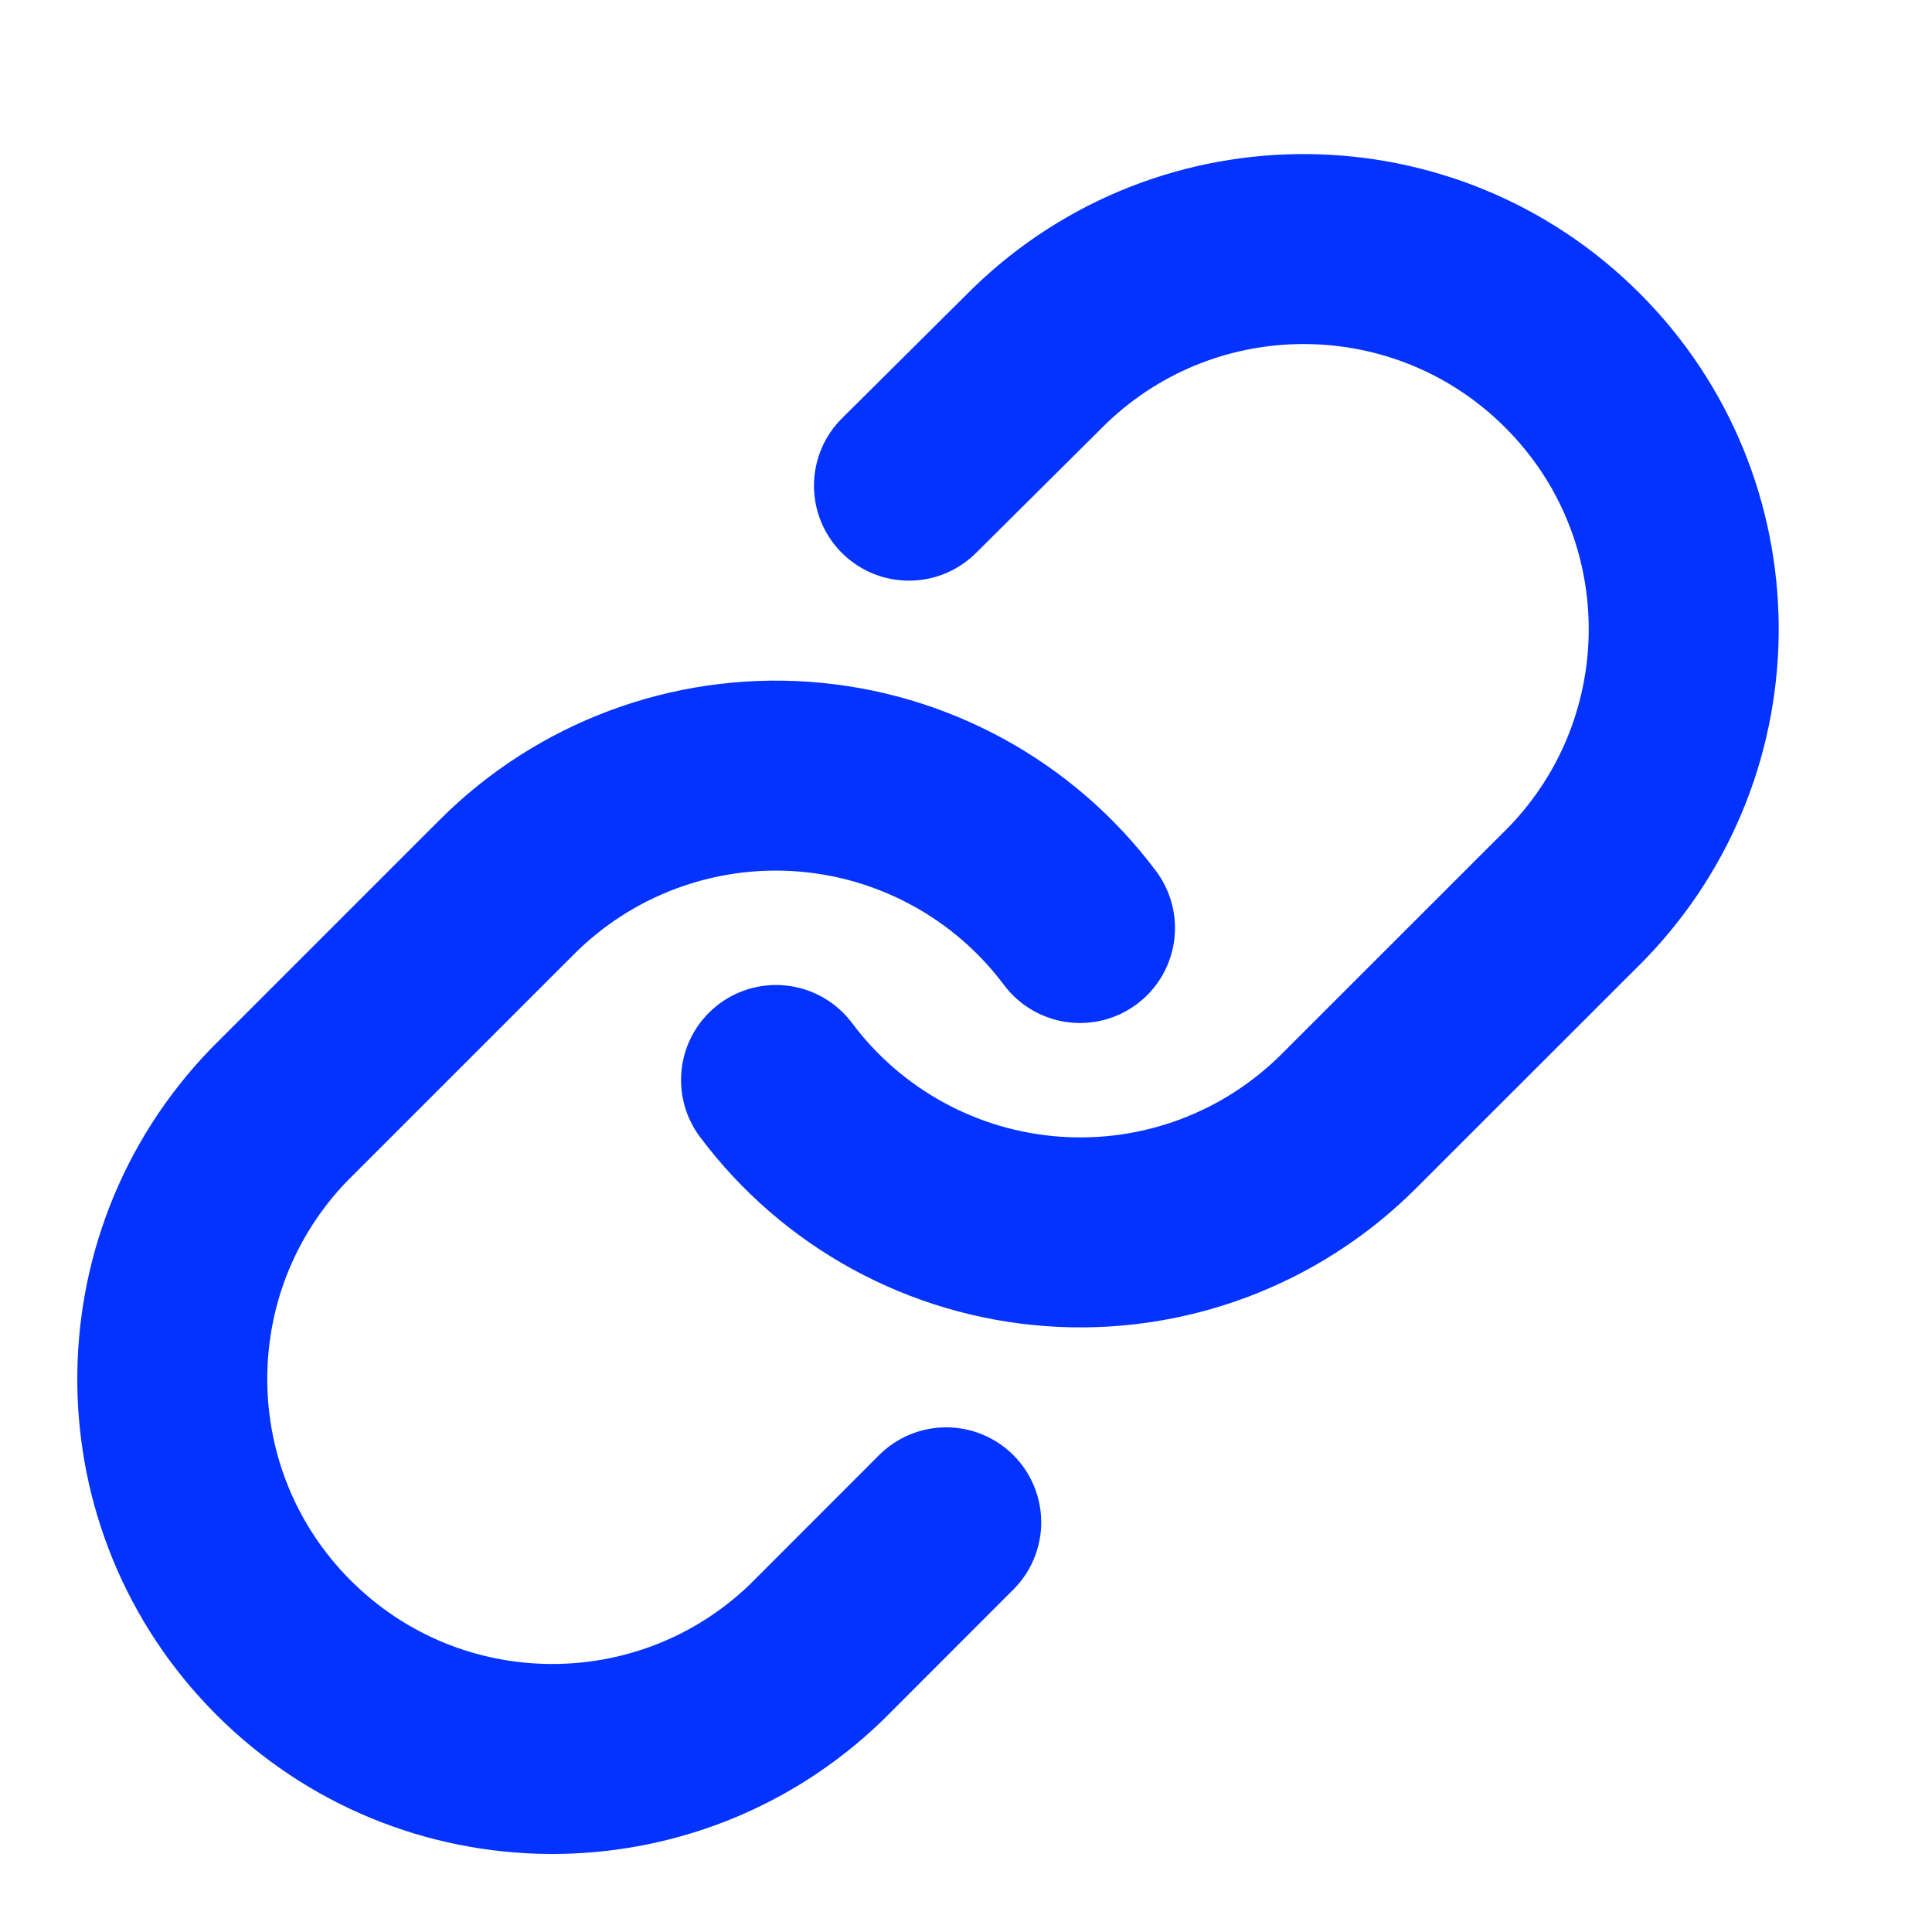
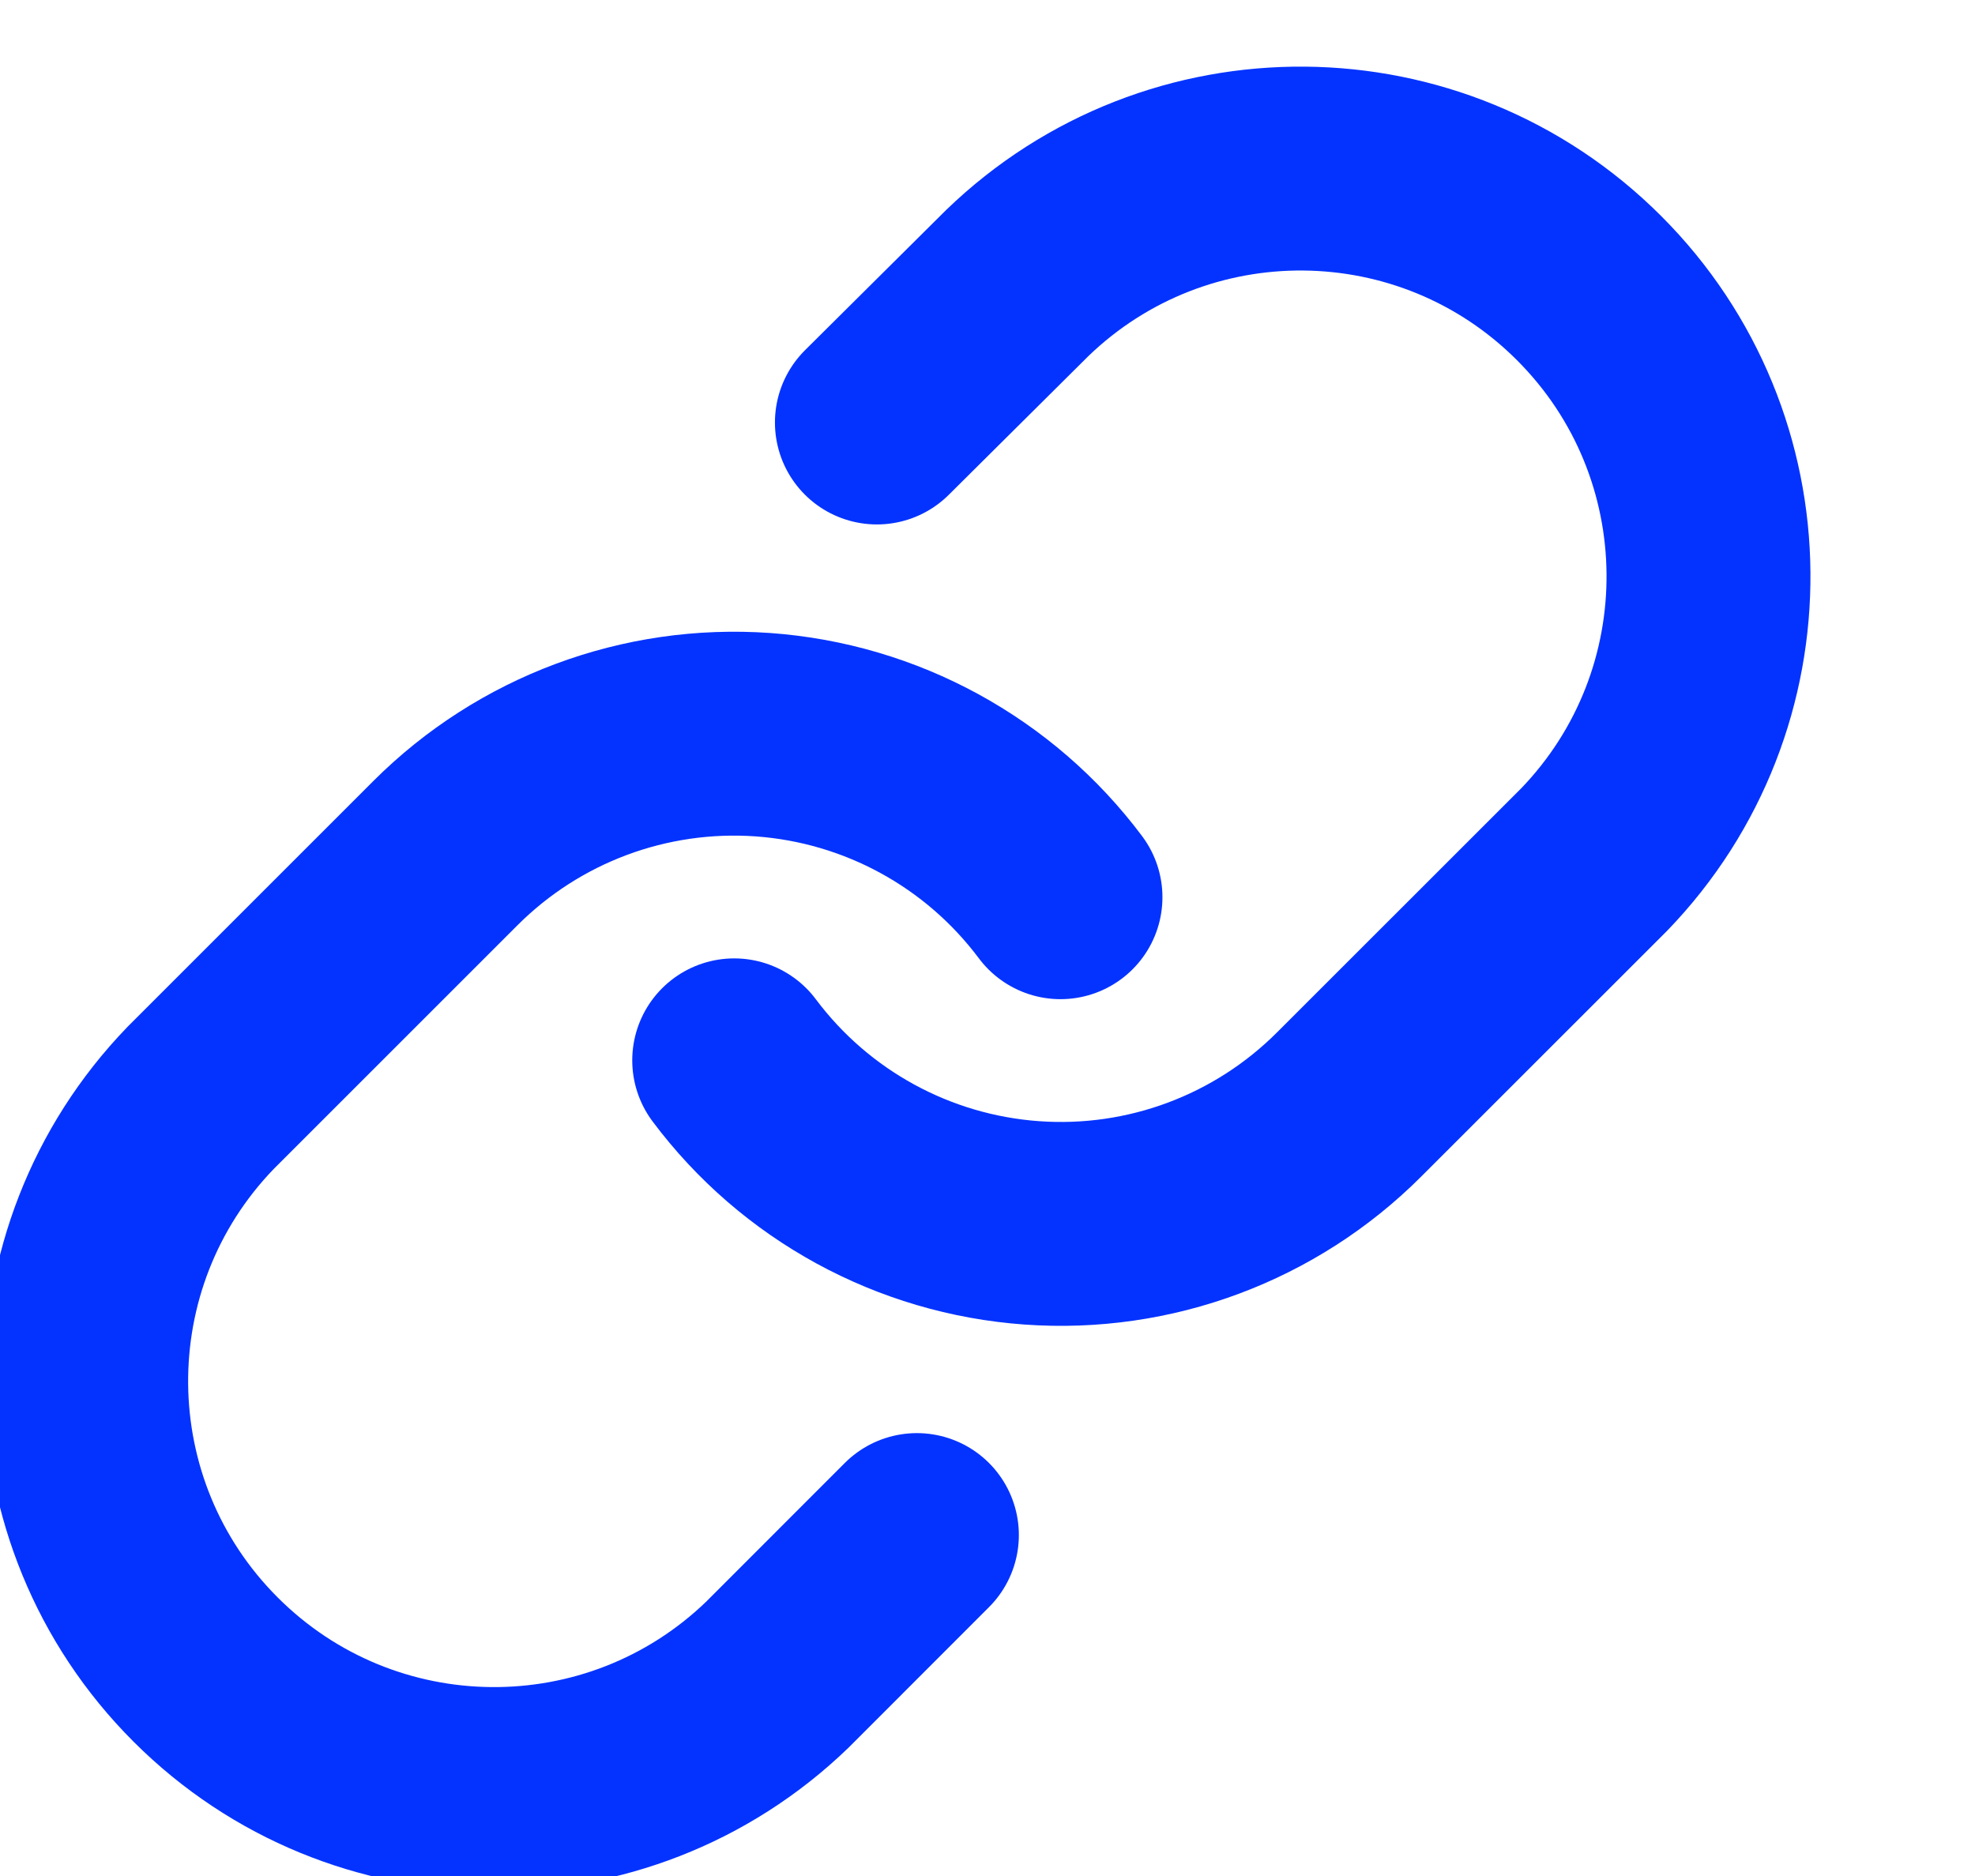
- <svg xmlns="http://www.w3.org/2000/svg" width="21px" height="21px" viewBox="0 0 21 21" version="1.1">
+ <svg xmlns="http://www.w3.org/2000/svg" width="20" height="19" viewBox="0 0 20 19">
  <g id="New-Group">
-     <path id="Traçado" d="M8.435 11.739 C9.153 12.699 10.252 13.299 11.447 13.385 12.643 13.471 13.816 13.033 14.663 12.185 L17.142 9.707 C18.707 8.086 18.685 5.51 17.091 3.917 15.498 2.324 12.922 2.301 11.301 3.867 L9.88 5.279" fill="none" stroke="#0433ff" stroke-width="2.065" stroke-opacity="1" stroke-linejoin="round" stroke-linecap="round" />
-     <path id="Traçado-1" d="M11.739 10.087 C11.021 9.127 9.922 8.527 8.727 8.441 7.531 8.356 6.358 8.793 5.51 9.641 L3.032 12.119 C1.467 13.74 1.489 16.316 3.082 17.909 4.676 19.503 7.252 19.525 8.873 17.96 L10.285 16.547" fill="none" stroke="#0433ff" stroke-width="2.065" stroke-opacity="1" stroke-linejoin="round" stroke-linecap="round" />
+     <path id="Traado" fill="none" stroke="#0433ff" stroke-width="2.065" stroke-linecap="round" stroke-linejoin="round" d="M 7.435 10.739 C 8.153 11.699 9.252 12.299 10.447 12.385 C 11.643 12.471 12.816 12.033 13.663 11.185 L 16.142 8.707 C 17.707 7.086 17.685 4.51 16.091 2.917 C 14.498 1.324 11.922 1.301 10.301 2.867 L 8.88 4.279" />
+     <path id="path1" fill="none" stroke="#0433ff" stroke-width="2.065" stroke-linecap="round" stroke-linejoin="round" d="M 10.739 9.087 C 10.021 8.127 8.922 7.527 7.727 7.441 C 6.531 7.356 5.358 7.793 4.51 8.641 L 2.032 11.119 C 0.467 12.74 0.489 15.316 2.082 16.909 C 3.676 18.503 6.252 18.525 7.873 16.96 L 9.285 15.547" />
+   </g>
+   <g id="New-Group-copiar">
+     <path id="path2" fill="none" stroke="#800080" stroke-width="1.848" stroke-linecap="round" stroke-linejoin="round" visibility="hidden" d="M 7.652 10.609 C 8.294 11.467 9.278 12.005 10.348 12.081 C 11.417 12.158 12.467 11.766 13.225 11.008 L 15.443 8.79 C 16.843 7.34 16.823 5.035 15.398 3.61 C 13.972 2.184 11.667 2.164 10.217 3.565 L 8.946 4.829" />
+     <path id="path3" fill="none" stroke="#800080" stroke-width="1.848" stroke-linecap="round" stroke-linejoin="round" visibility="hidden" d="M 10.609 9.13 C 9.966 8.272 8.983 7.734 7.913 7.658 C 6.844 7.581 5.794 7.973 5.036 8.731 L 2.818 10.949 C 1.418 12.399 1.438 14.704 2.863 16.129 C 4.289 17.555 6.594 17.575 8.044 16.174 L 9.308 14.91" />
  </g>
</svg>
